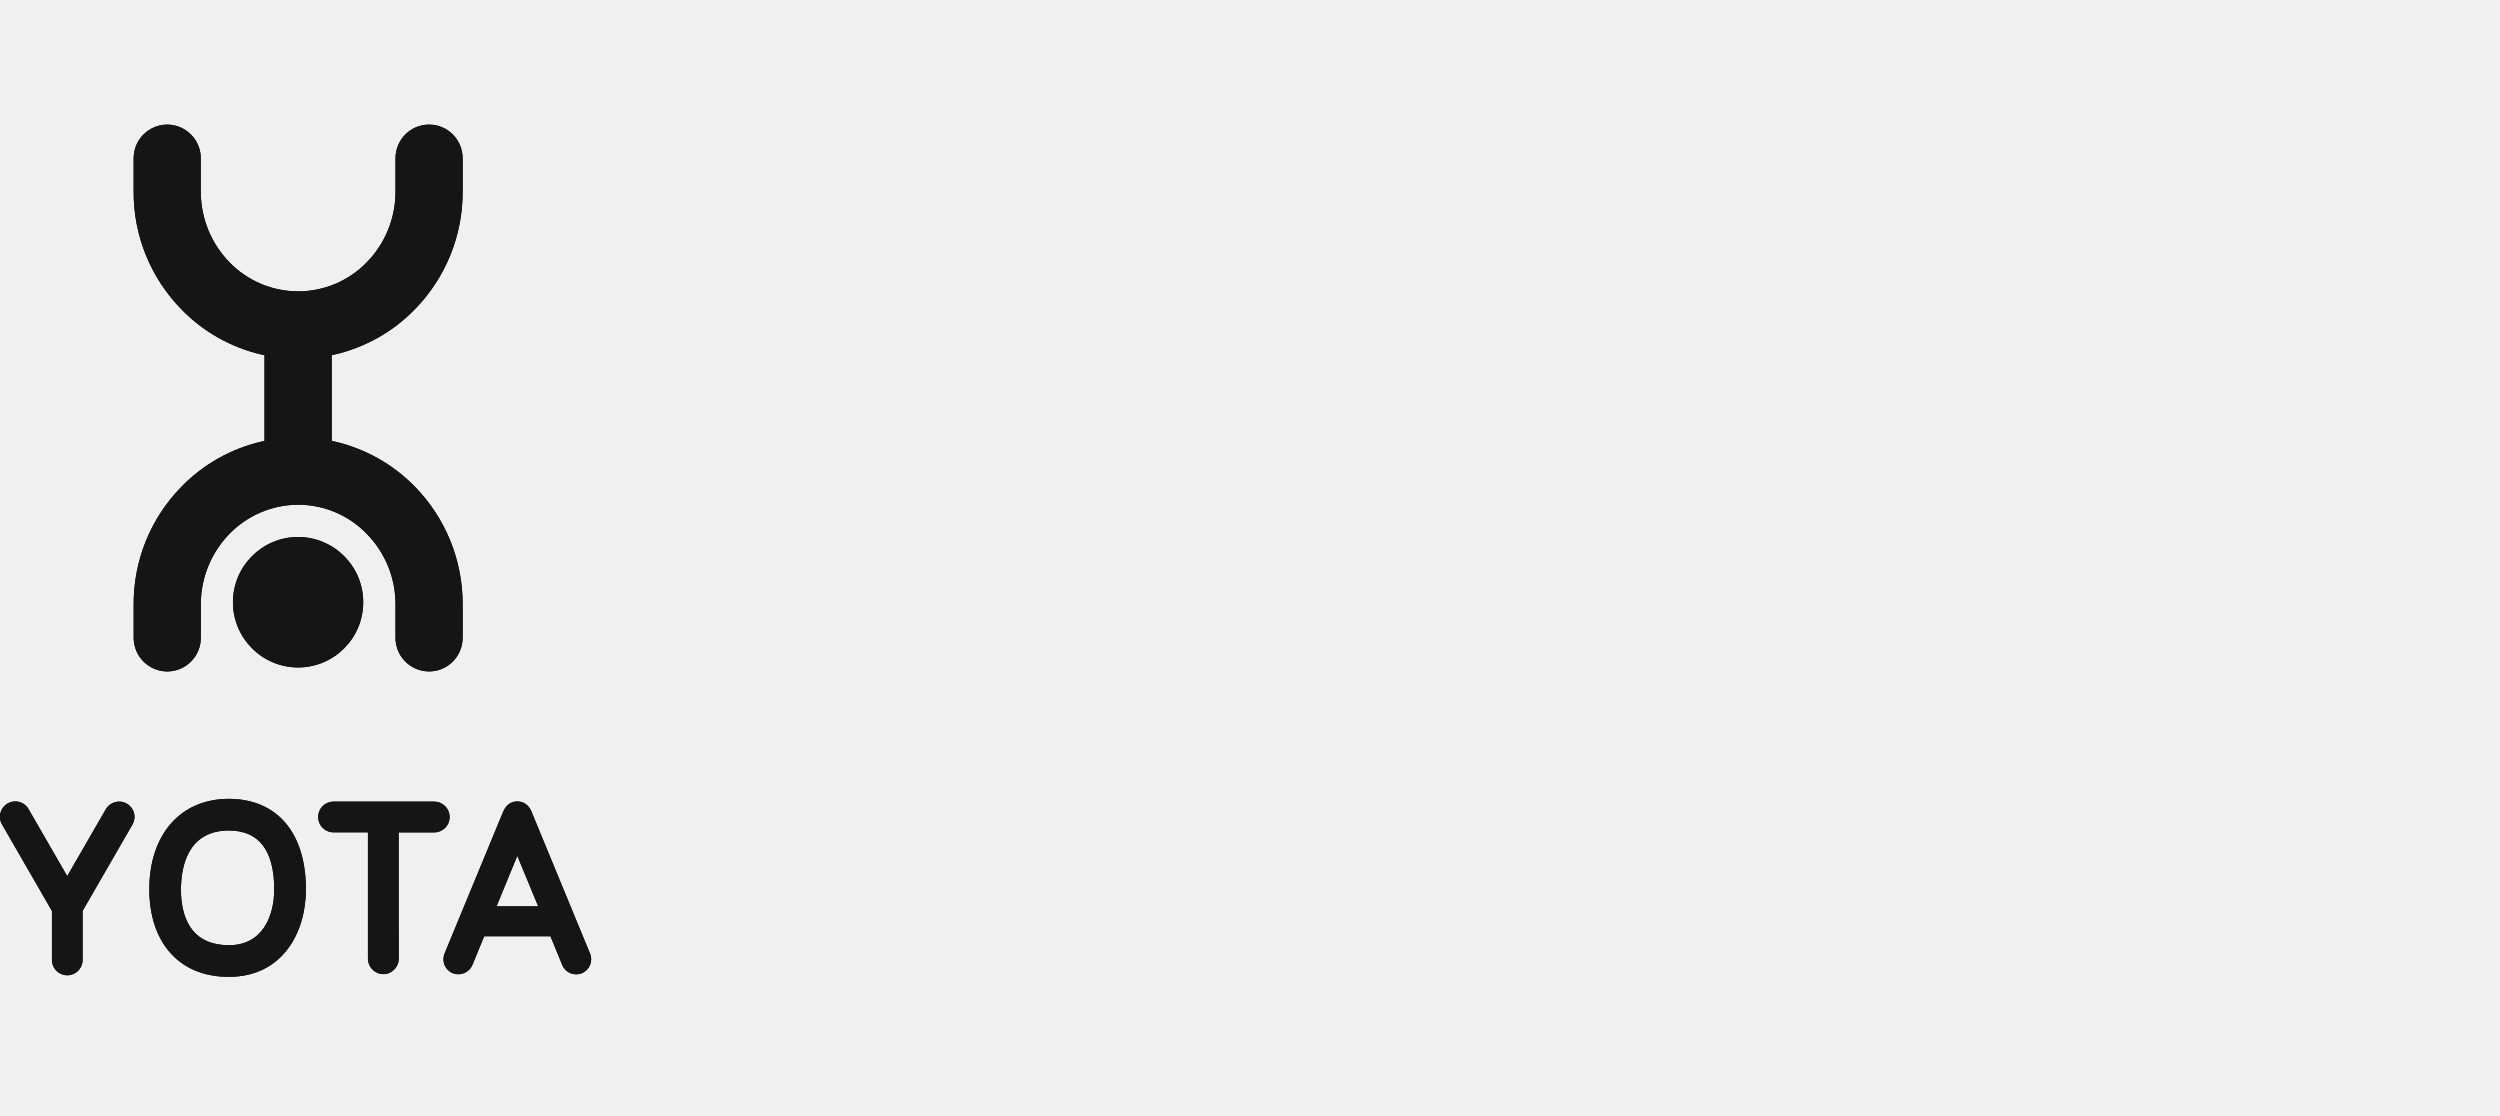
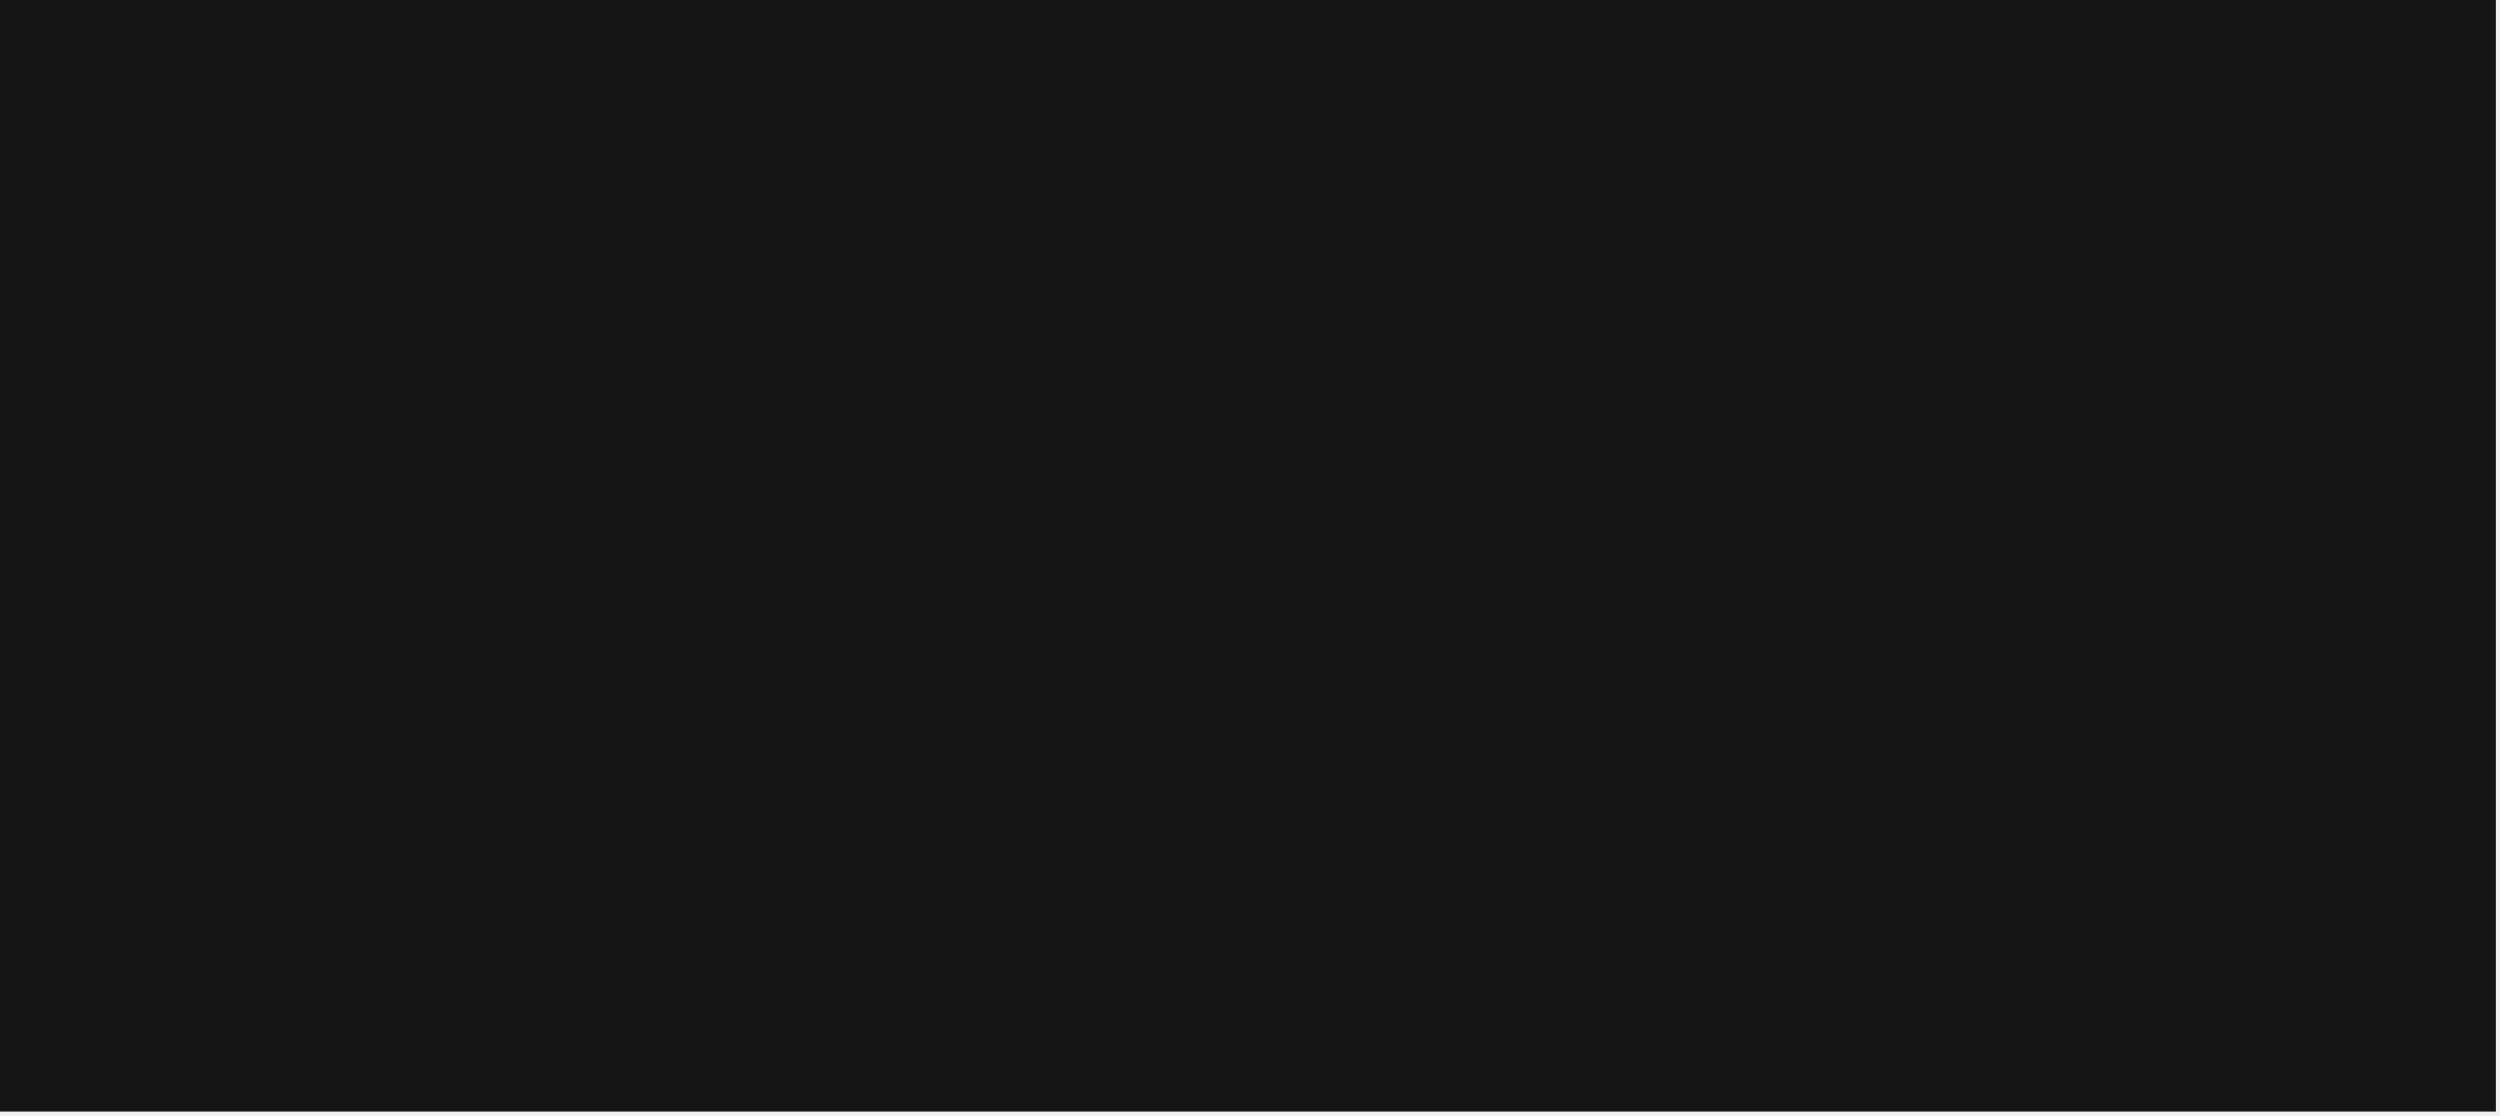
<svg xmlns="http://www.w3.org/2000/svg" xmlns:xlink="http://www.w3.org/1999/xlink" width="121" height="54">
  <defs>
-     <path d="M28.557 46.15a.727.727 0 1 1-1.341.562l-.574-1.397h-3.207l-.574 1.397a.74.74 0 0 1-.952.39.732.732 0 0 1-.392-.951l2.835-6.862c.17-.406.469-.5.685-.5.308 0 .558.172.69.502l2.83 6.86zm-2.508-2.284l-1.012-2.445-1.005 2.445h2.017zm-11.243-.817c0 2.106-1.152 4.23-3.725 4.23h-.015c-1.22 0-2.219-.43-2.897-1.246-.618-.742-.945-1.779-.943-3.01.01-2.647 1.52-4.359 3.856-4.359 2.335.007 3.725 1.649 3.725 4.386v-.001zm-1.534 0c0-1.886-.736-2.846-2.184-2.853-2.022 0-2.32 1.775-2.33 2.833-.007.862.198 1.56.586 2.023.387.458.964.694 1.726.697h.012c1.614 0 2.19-1.396 2.19-2.7zm7.75-4.25h-4.926a.745.745 0 0 0 0 1.487h1.712v6.11c0 .412.333.751.746.751.204 0 .389-.08.524-.223a.718.718 0 0 0 .221-.526l-.003-6.11h1.726a.742.742 0 0 0 .74-.745.742.742 0 0 0-.74-.743v-.001zm-14.884.097a.745.745 0 0 0-1.017.273l-1.867 3.236-1.867-3.236a.742.742 0 1 0-1.285.742l2.412 4.179v2.332a.743.743 0 1 0 1.484 0V44.09l2.41-4.18a.737.737 0 0 0-.269-1.014v.001zM20.768 6.03c.9 0 1.624.732 1.624 1.632v1.605a8.095 8.095 0 0 1-2.325 5.714 7.875 7.875 0 0 1-3.866 2.177l-.145.03v4.148l.145.035a7.91 7.91 0 0 1 3.873 2.176 8.114 8.114 0 0 1 2.318 5.712v1.605c0 .902-.724 1.634-1.623 1.634a1.628 1.628 0 0 1-1.627-1.634V29.26a4.857 4.857 0 0 0-1.392-3.424 4.626 4.626 0 0 0-3.316-1.408 4.654 4.654 0 0 0-3.326 1.408A4.88 4.88 0 0 0 9.72 29.26v1.605a1.63 1.63 0 0 1-1.623 1.634 1.633 1.633 0 0 1-1.628-1.634V29.26a8.08 8.08 0 0 1 2.322-5.711 7.886 7.886 0 0 1 3.862-2.176l.149-.036V17.19l-.149-.03a7.889 7.889 0 0 1-3.862-2.177 8.09 8.09 0 0 1-2.323-5.714V7.662A1.63 1.63 0 0 1 8.094 6.03a1.63 1.63 0 0 1 1.624 1.632v1.605c0 1.29.496 2.512 1.39 3.43a4.63 4.63 0 0 0 6.643 0 4.879 4.879 0 0 0 1.391-3.43V7.662c0-.9.724-1.632 1.628-1.632h-.002zm-6.336 19.96a3.157 3.157 0 0 0 0 6.315 3.155 3.155 0 0 0 3.148-3.157 3.157 3.157 0 0 0-3.147-3.157z" id="a" />
+     <path d="M28.557 46.15a.727.727 0 1 1-1.341.562l-.574-1.397h-3.207l-.574 1.397a.74.74 0 0 1-.952.39.732.732 0 0 1-.392-.951l2.835-6.862c.17-.406.469-.5.685-.5.308 0 .558.172.69.502l2.83 6.86zm-2.508-2.284l-1.012-2.445-1.005 2.445h2.017zm-11.243-.817c0 2.106-1.152 4.23-3.725 4.23h-.015c-1.22 0-2.219-.43-2.897-1.246-.618-.742-.945-1.779-.943-3.01.01-2.647 1.52-4.359 3.856-4.359 2.335.007 3.725 1.649 3.725 4.386v-.001zm-1.534 0c0-1.886-.736-2.846-2.184-2.853-2.022 0-2.32 1.775-2.33 2.833-.007.862.198 1.56.586 2.023.387.458.964.694 1.726.697h.012c1.614 0 2.19-1.396 2.19-2.7zm7.75-4.25h-4.926a.745.745 0 0 0 0 1.487h1.712v6.11c0 .412.333.751.746.751.204 0 .389-.08.524-.223a.718.718 0 0 0 .221-.526l-.003-6.11h1.726a.742.742 0 0 0 .74-.745.742.742 0 0 0-.74-.743v-.001zm-14.884.097a.745.745 0 0 0-1.017.273l-1.867 3.236-1.867-3.236a.742.742 0 1 0-1.285.742l2.412 4.179v2.332a.743.743 0 1 0 1.484 0V44.09l2.41-4.18a.737.737 0 0 0-.269-1.014v.001zM20.768 6.03c.9 0 1.624.732 1.624 1.632v1.605a8.095 8.095 0 0 1-2.325 5.714 7.875 7.875 0 0 1-3.866 2.177l-.145.03v4.148l.145.035a7.91 7.91 0 0 1 3.873 2.176 8.114 8.114 0 0 1 2.318 5.712v1.605c0 .902-.724 1.634-1.623 1.634a1.628 1.628 0 0 1-1.627-1.634V29.26a4.857 4.857 0 0 0-1.392-3.424 4.626 4.626 0 0 0-3.316-1.408 4.654 4.654 0 0 0-3.326 1.408A4.88 4.88 0 0 0 9.72 29.26v1.605a1.63 1.63 0 0 1-1.623 1.634 1.633 1.633 0 0 1-1.628-1.634V29.26a8.08 8.08 0 0 1 2.322-5.711 7.886 7.886 0 0 1 3.862-2.176l.149-.036V17.19l-.149-.03a7.889 7.889 0 0 1-3.862-2.177 8.09 8.09 0 0 1-2.323-5.714V7.662A1.63 1.63 0 0 1 8.094 6.03a1.63 1.63 0 0 1 1.624 1.632v1.605c0 1.29.496 2.512 1.39 3.43a4.63 4.63 0 0 0 6.643 0 4.879 4.879 0 0 0 1.391-3.43V7.662c0-.9.724-1.632 1.628-1.632h-.002zm-6.336 19.96a3.157 3.157 0 0 0 0 6.315 3.155 3.155 0 0 0 3.148-3.157 3.157 3.157 0 0 0-3.147-3.157z" />
  </defs>
  <g fill="none" fill-rule="evenodd">
-     <mask id="b" fill="#fff">
+     <mask fill="#fff">
      <use xlink:href="#a" />
    </mask>
    <use fill="#151515" fill-rule="nonzero" xlink:href="#a" />
    <g mask="url(#b)" fill="#151515">
      <path d="M0 0h120.8v53.8H0z" />
    </g>
  </g>
</svg>
